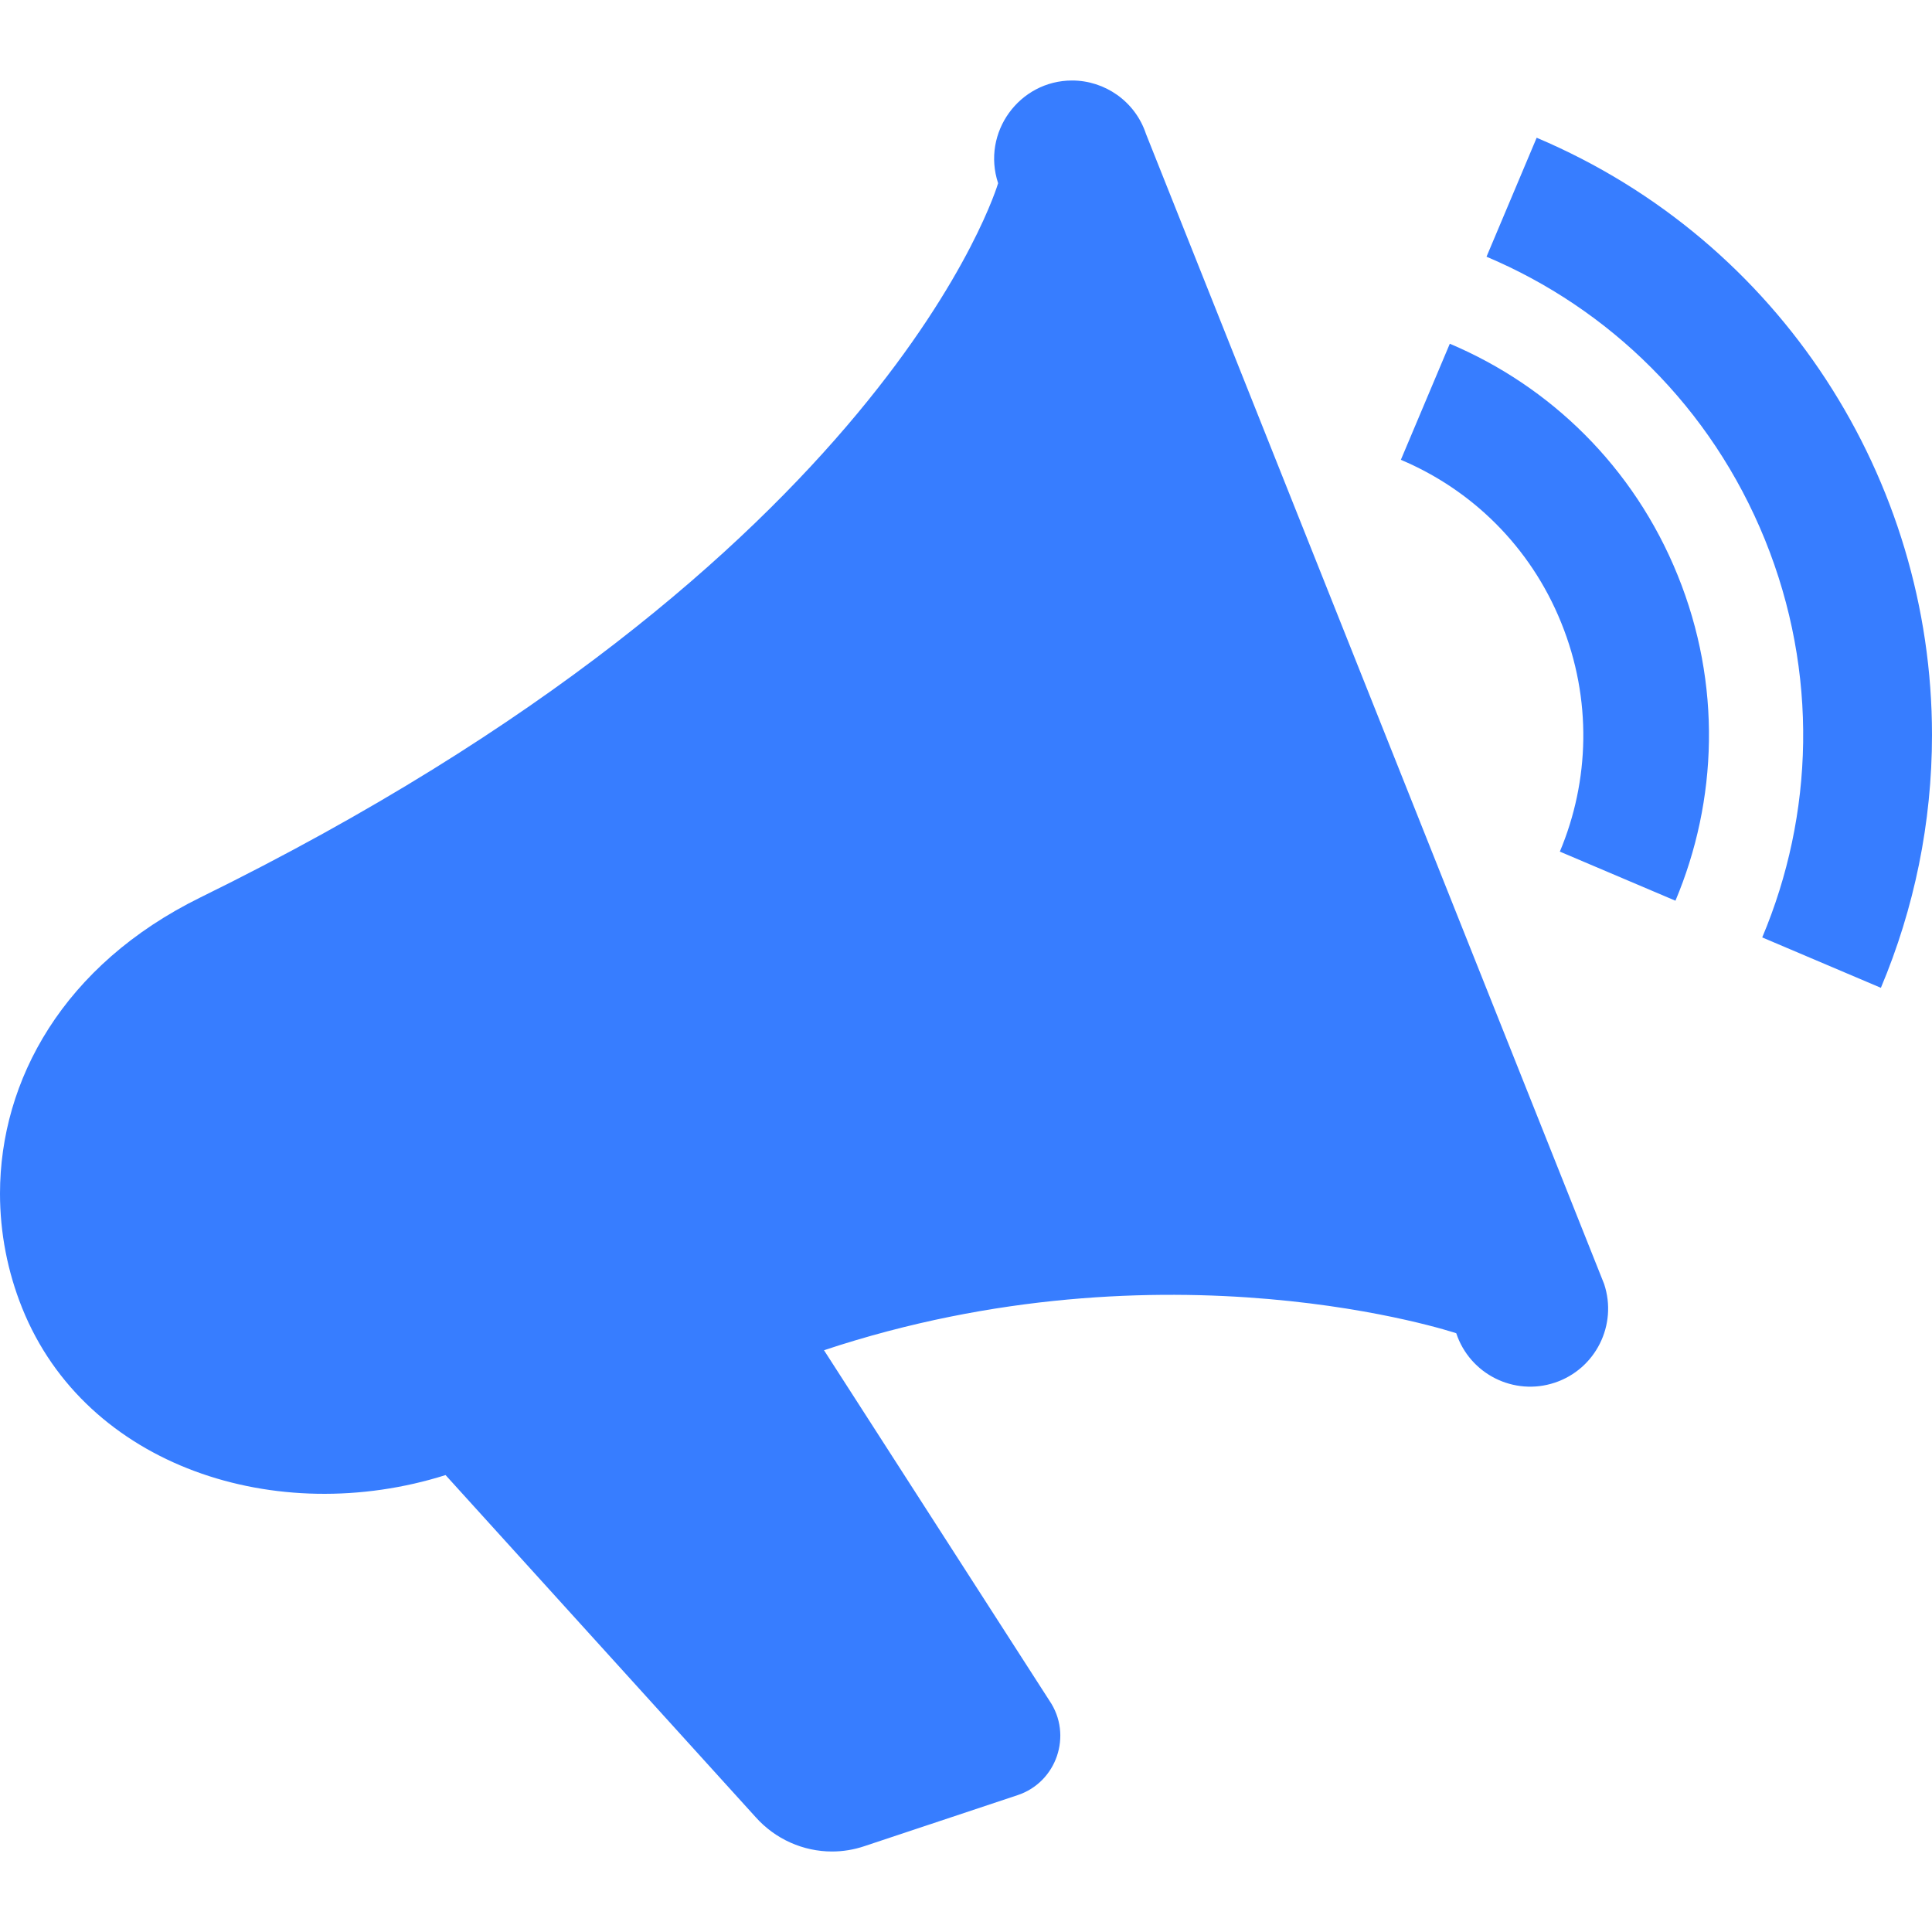
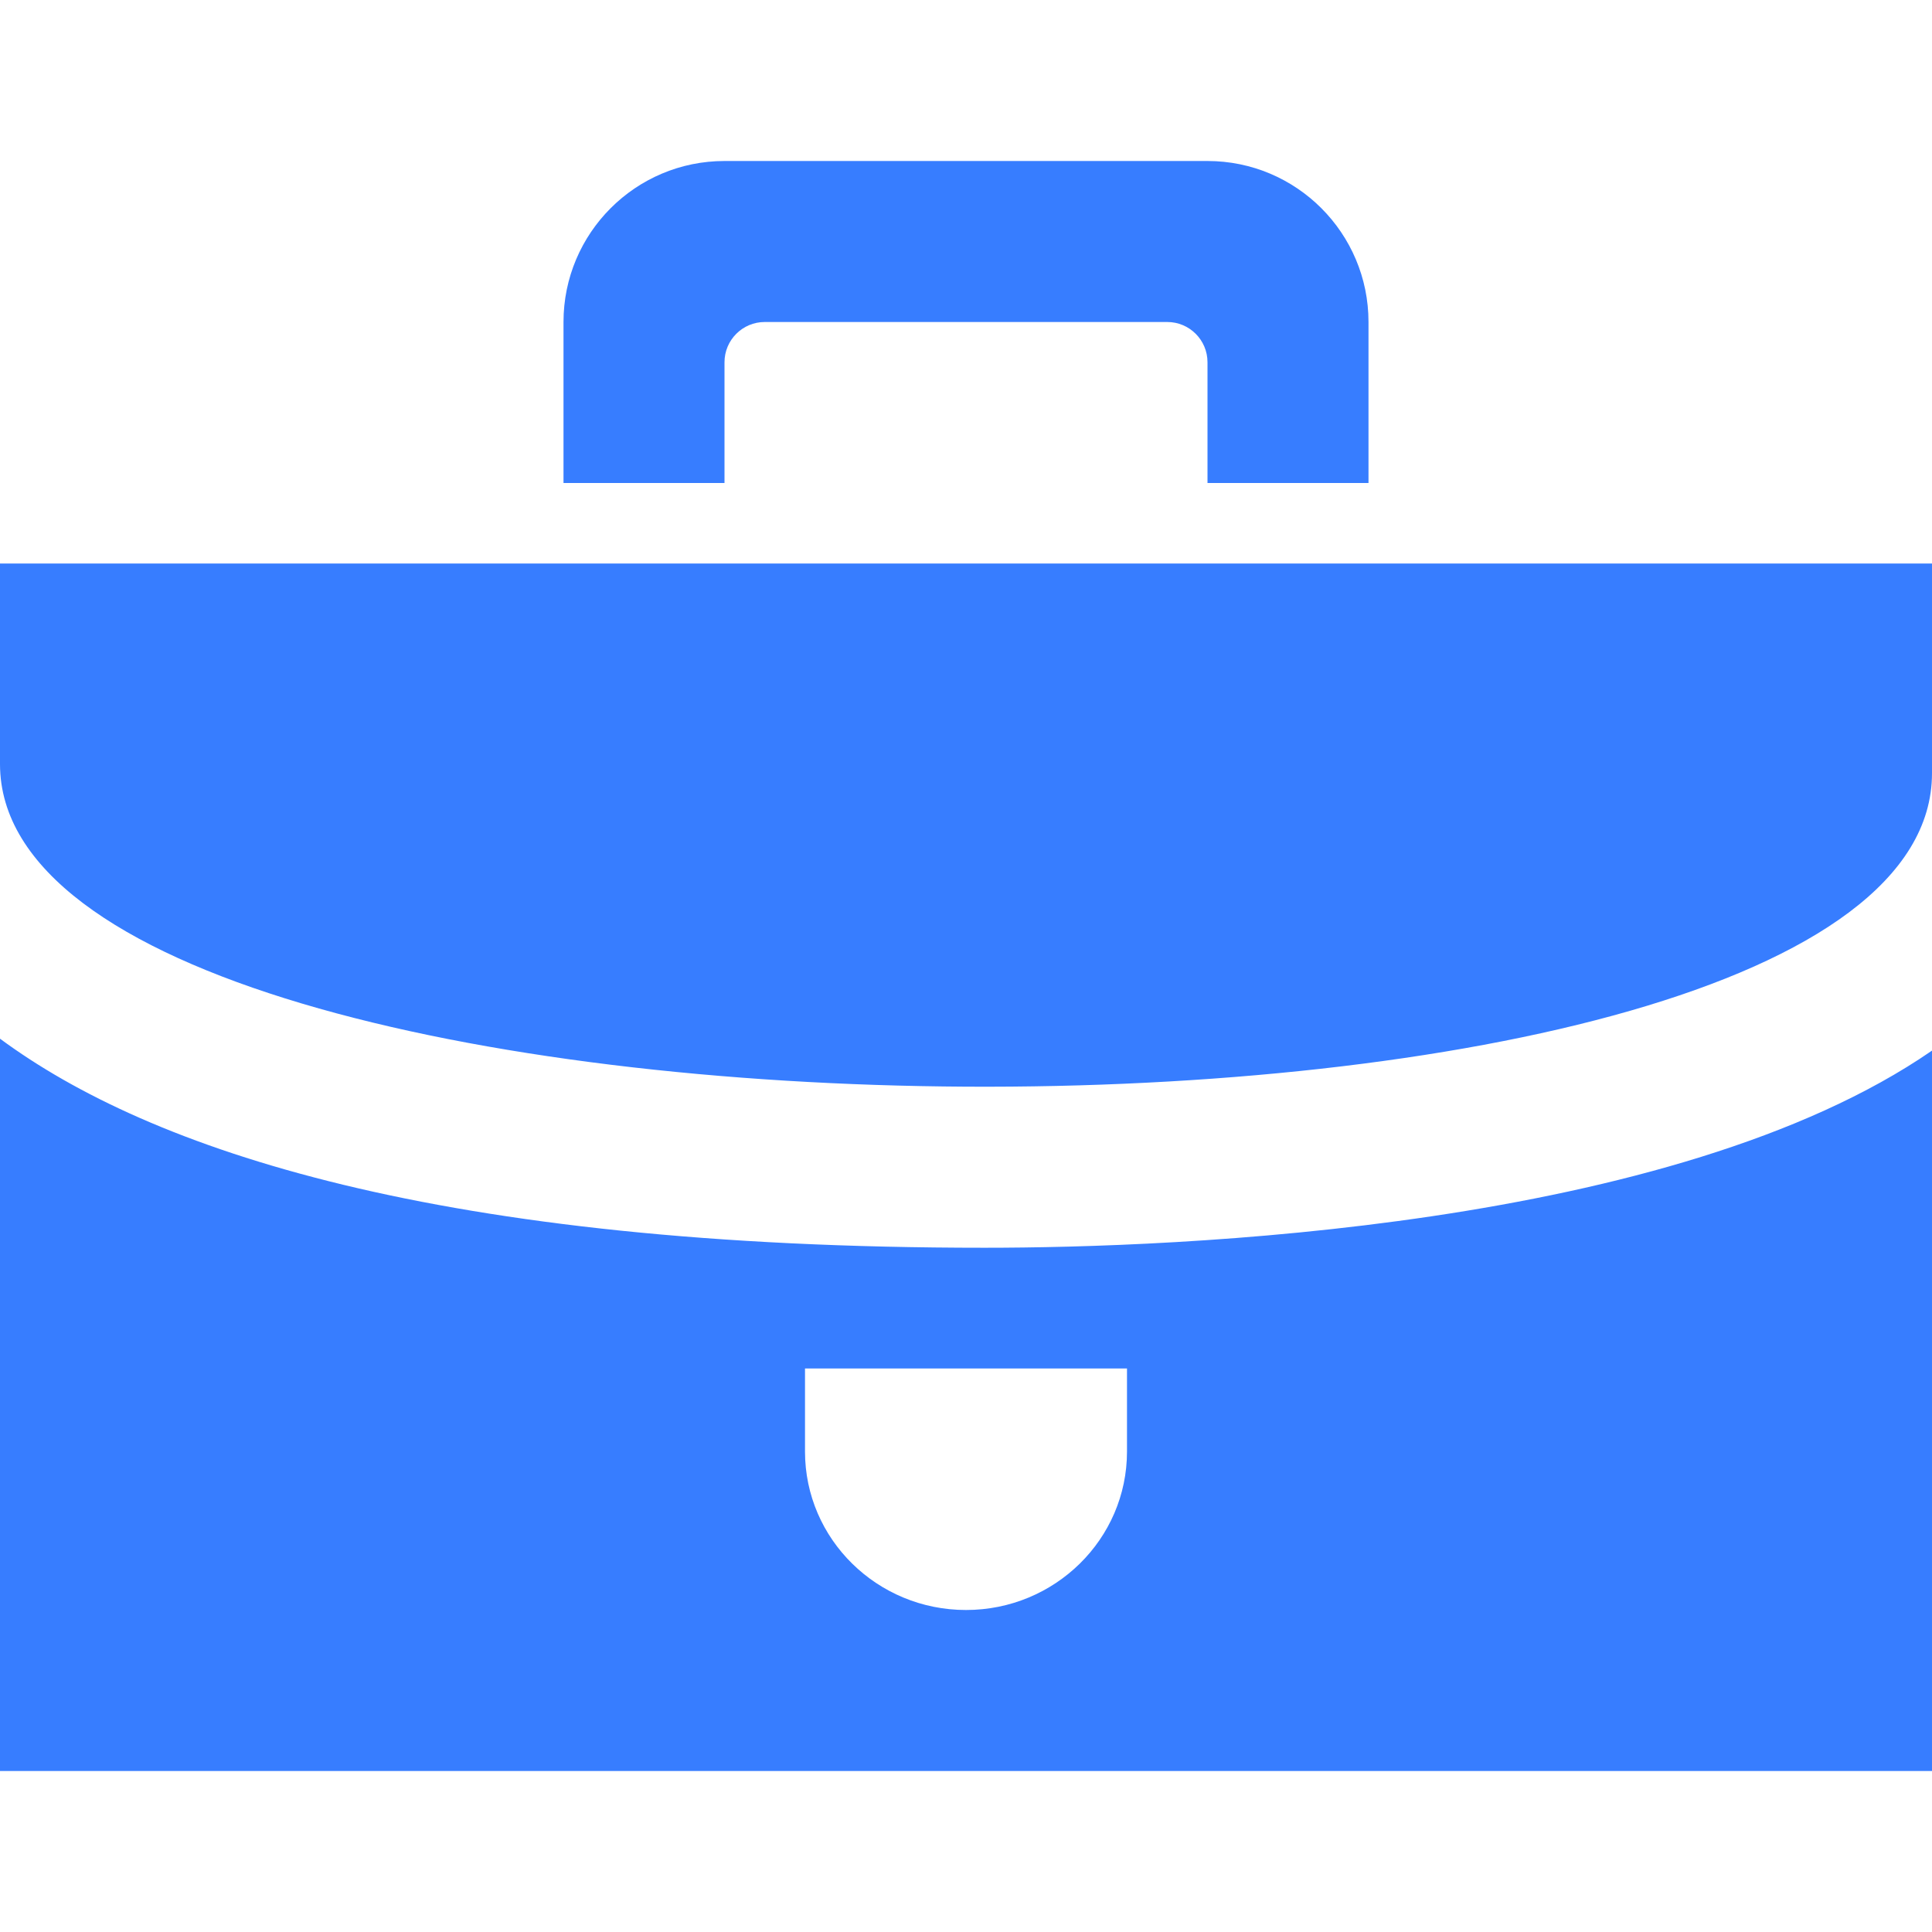
<svg xmlns="http://www.w3.org/2000/svg" fill="#377dff" width="24" height="24" viewBox="0 0 24 24">
-   <path d="M12.399 2.276c-.208-.63.264-1.276.919-1.276.405 0 .783.257.918.664l5.691 14.286c.169.509-.106 1.057-.613 1.226-.507.169-1.055-.106-1.224-.614 0 0-3.593-1.203-7.854.211l2.801 4.354c.291.428.088 1.013-.396 1.173l-1.904.634c-.131.044-.267.066-.401.066-.357 0-.705-.152-.951-.429l-3.85-4.247c-2.096.661-4.468-.102-5.26-2.076-.182-.453-.275-.936-.275-1.421 0-1.407.786-2.842 2.492-3.68 8.541-4.194 9.907-8.871 9.907-8.871m6.067.913c1.518.641 2.789 1.865 3.459 3.516.669 1.651.607 3.42-.034 4.94l1.474.626c.415-.985.635-2.053.635-3.141 0-3.167-1.873-6.133-4.911-7.419l-.623 1.478zm-1.064 2.523c.874.368 1.608 1.073 1.992 2.024.386.951.351 1.968-.017 2.843l1.436.61c.524-1.246.576-2.691.028-4.042-.547-1.352-1.588-2.352-2.831-2.877l-.608 1.442z" />
+   <path d="M12.23 15.5c-6.801 0-10.367-1.221-12.23-2.597v9.097h24v-8.949c-3.218 2.221-9.422 2.449-11.77 2.449zm1.77 2.532c0 1.087-.896 1.968-2 1.968s-2-.881-2-1.968v-1.032h4v1.032zm-14-8.541v-2.491h24v2.605c0 5.289-24 5.133-24-.114zm9-7.491c-1.104 0-2 .896-2 2v2h2v-1.5c0-.276.224-.5.5-.5h5c.276 0 .5.224.5.5v1.5h2v-2c0-1.104-.896-2-2-2h-6z" />
</svg>
